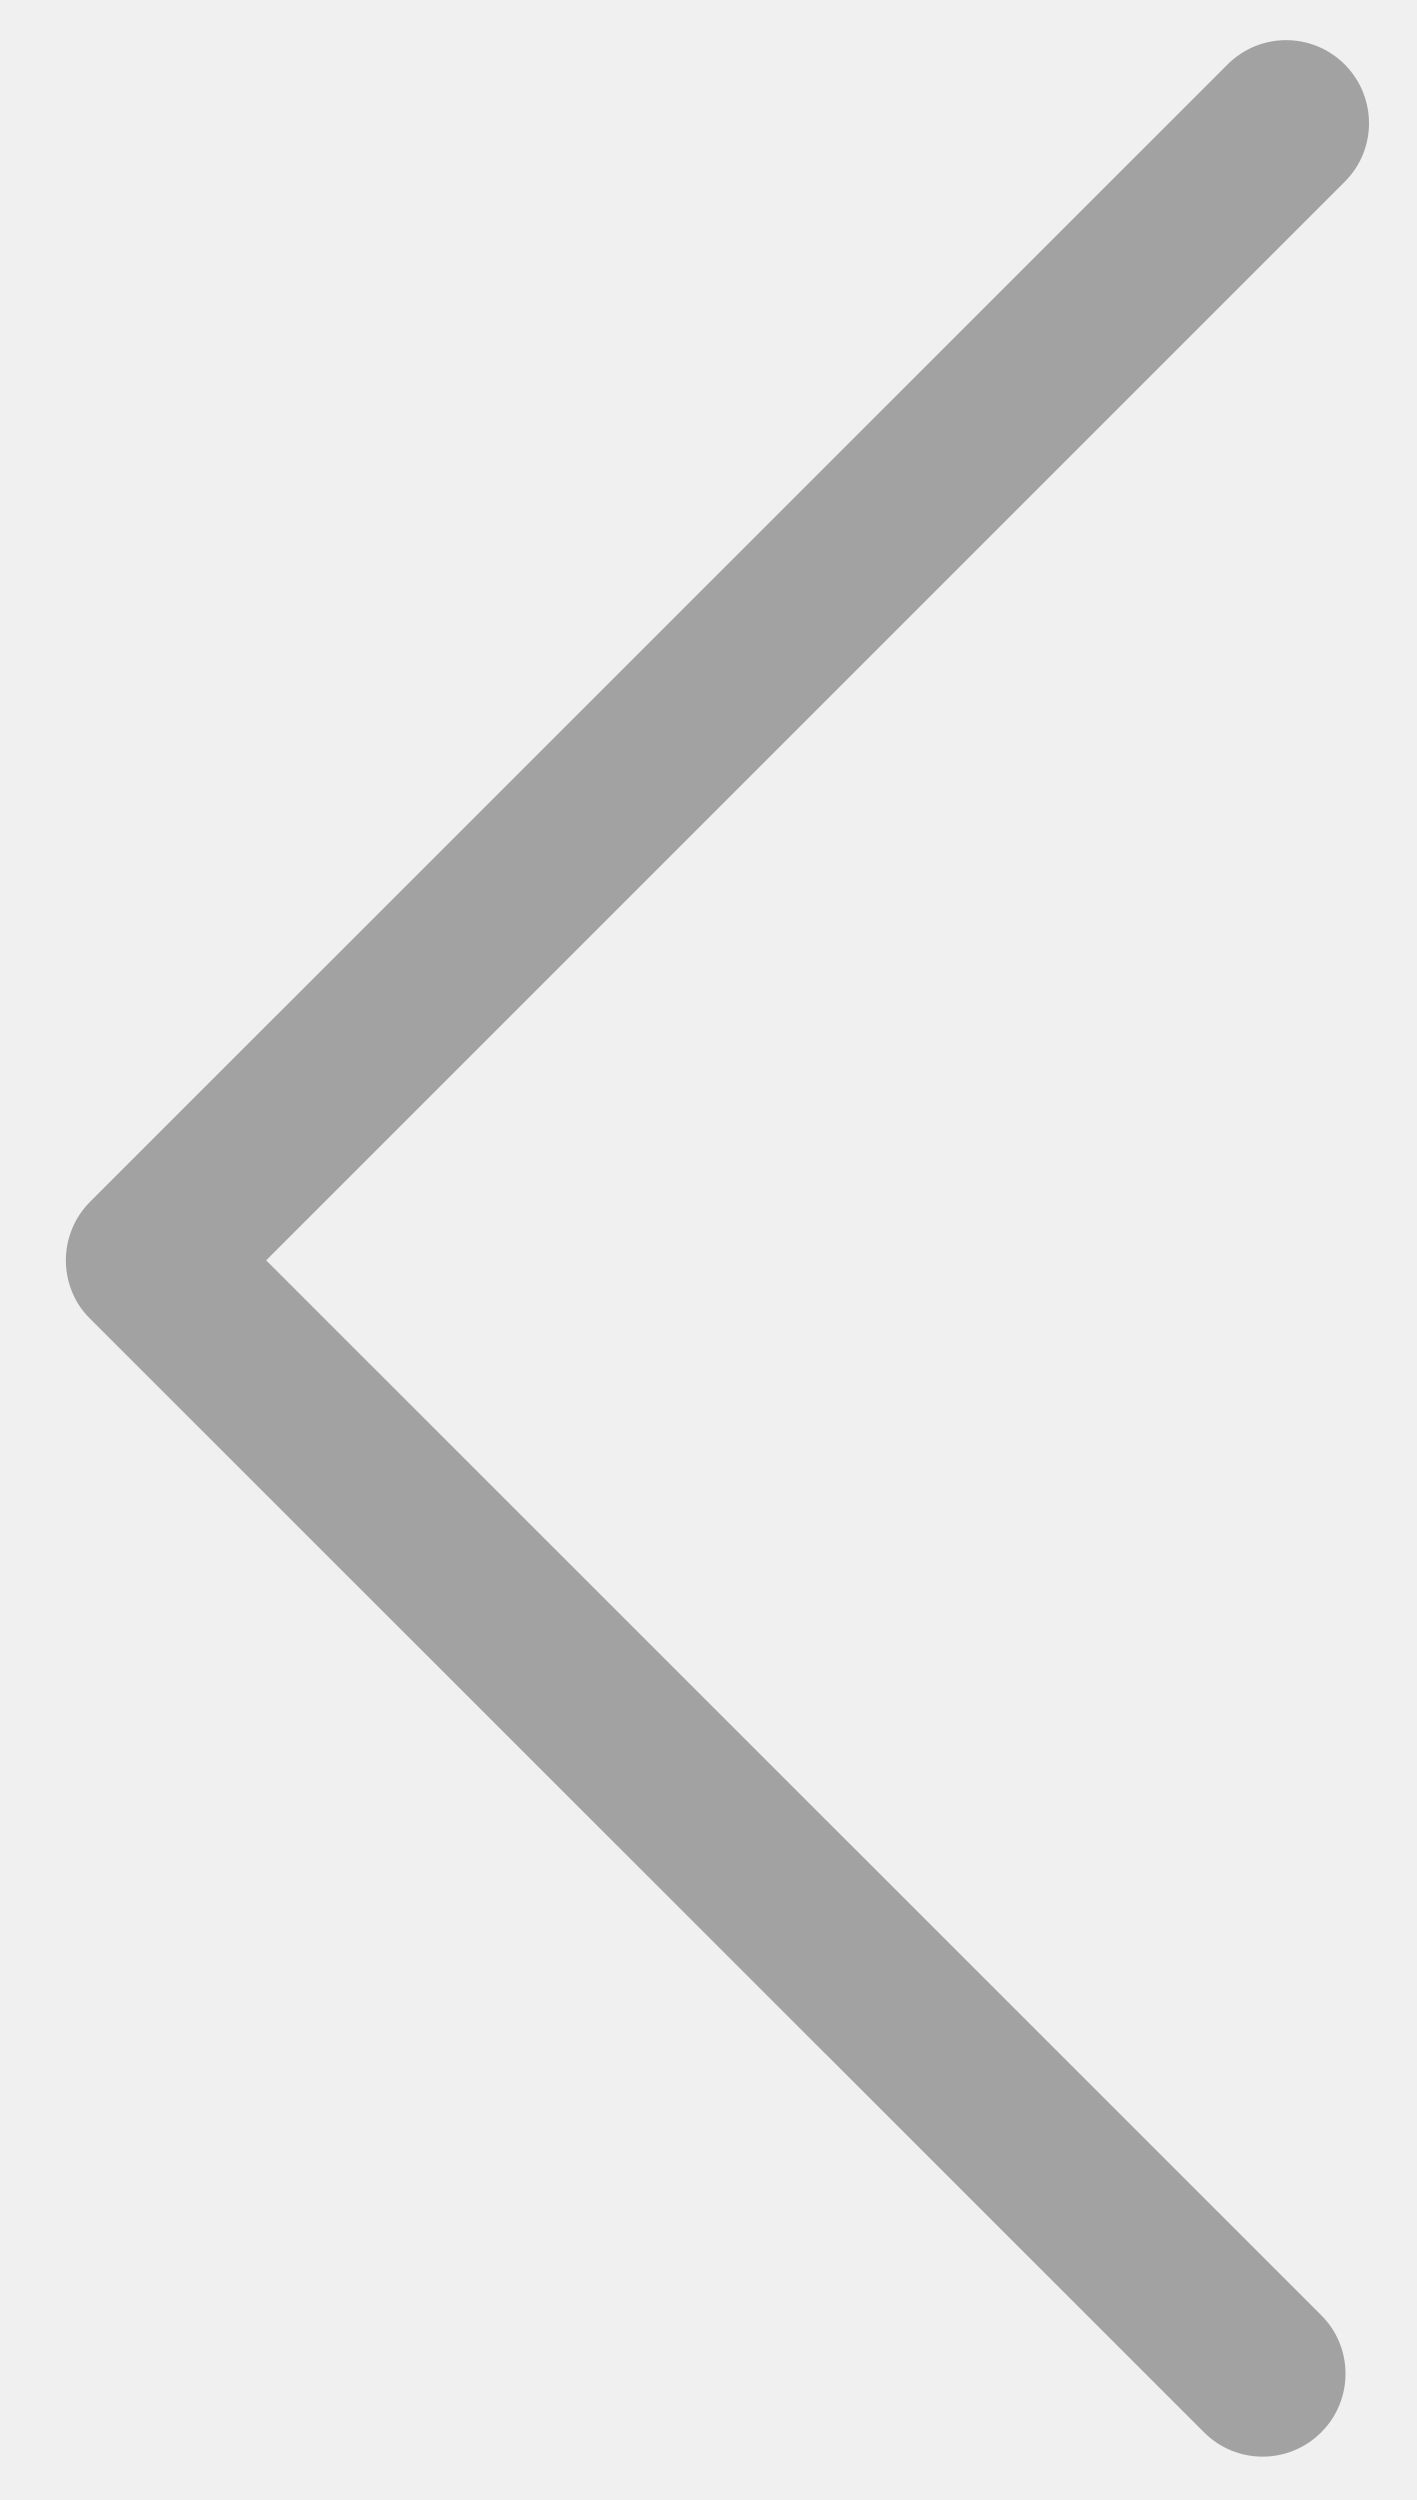
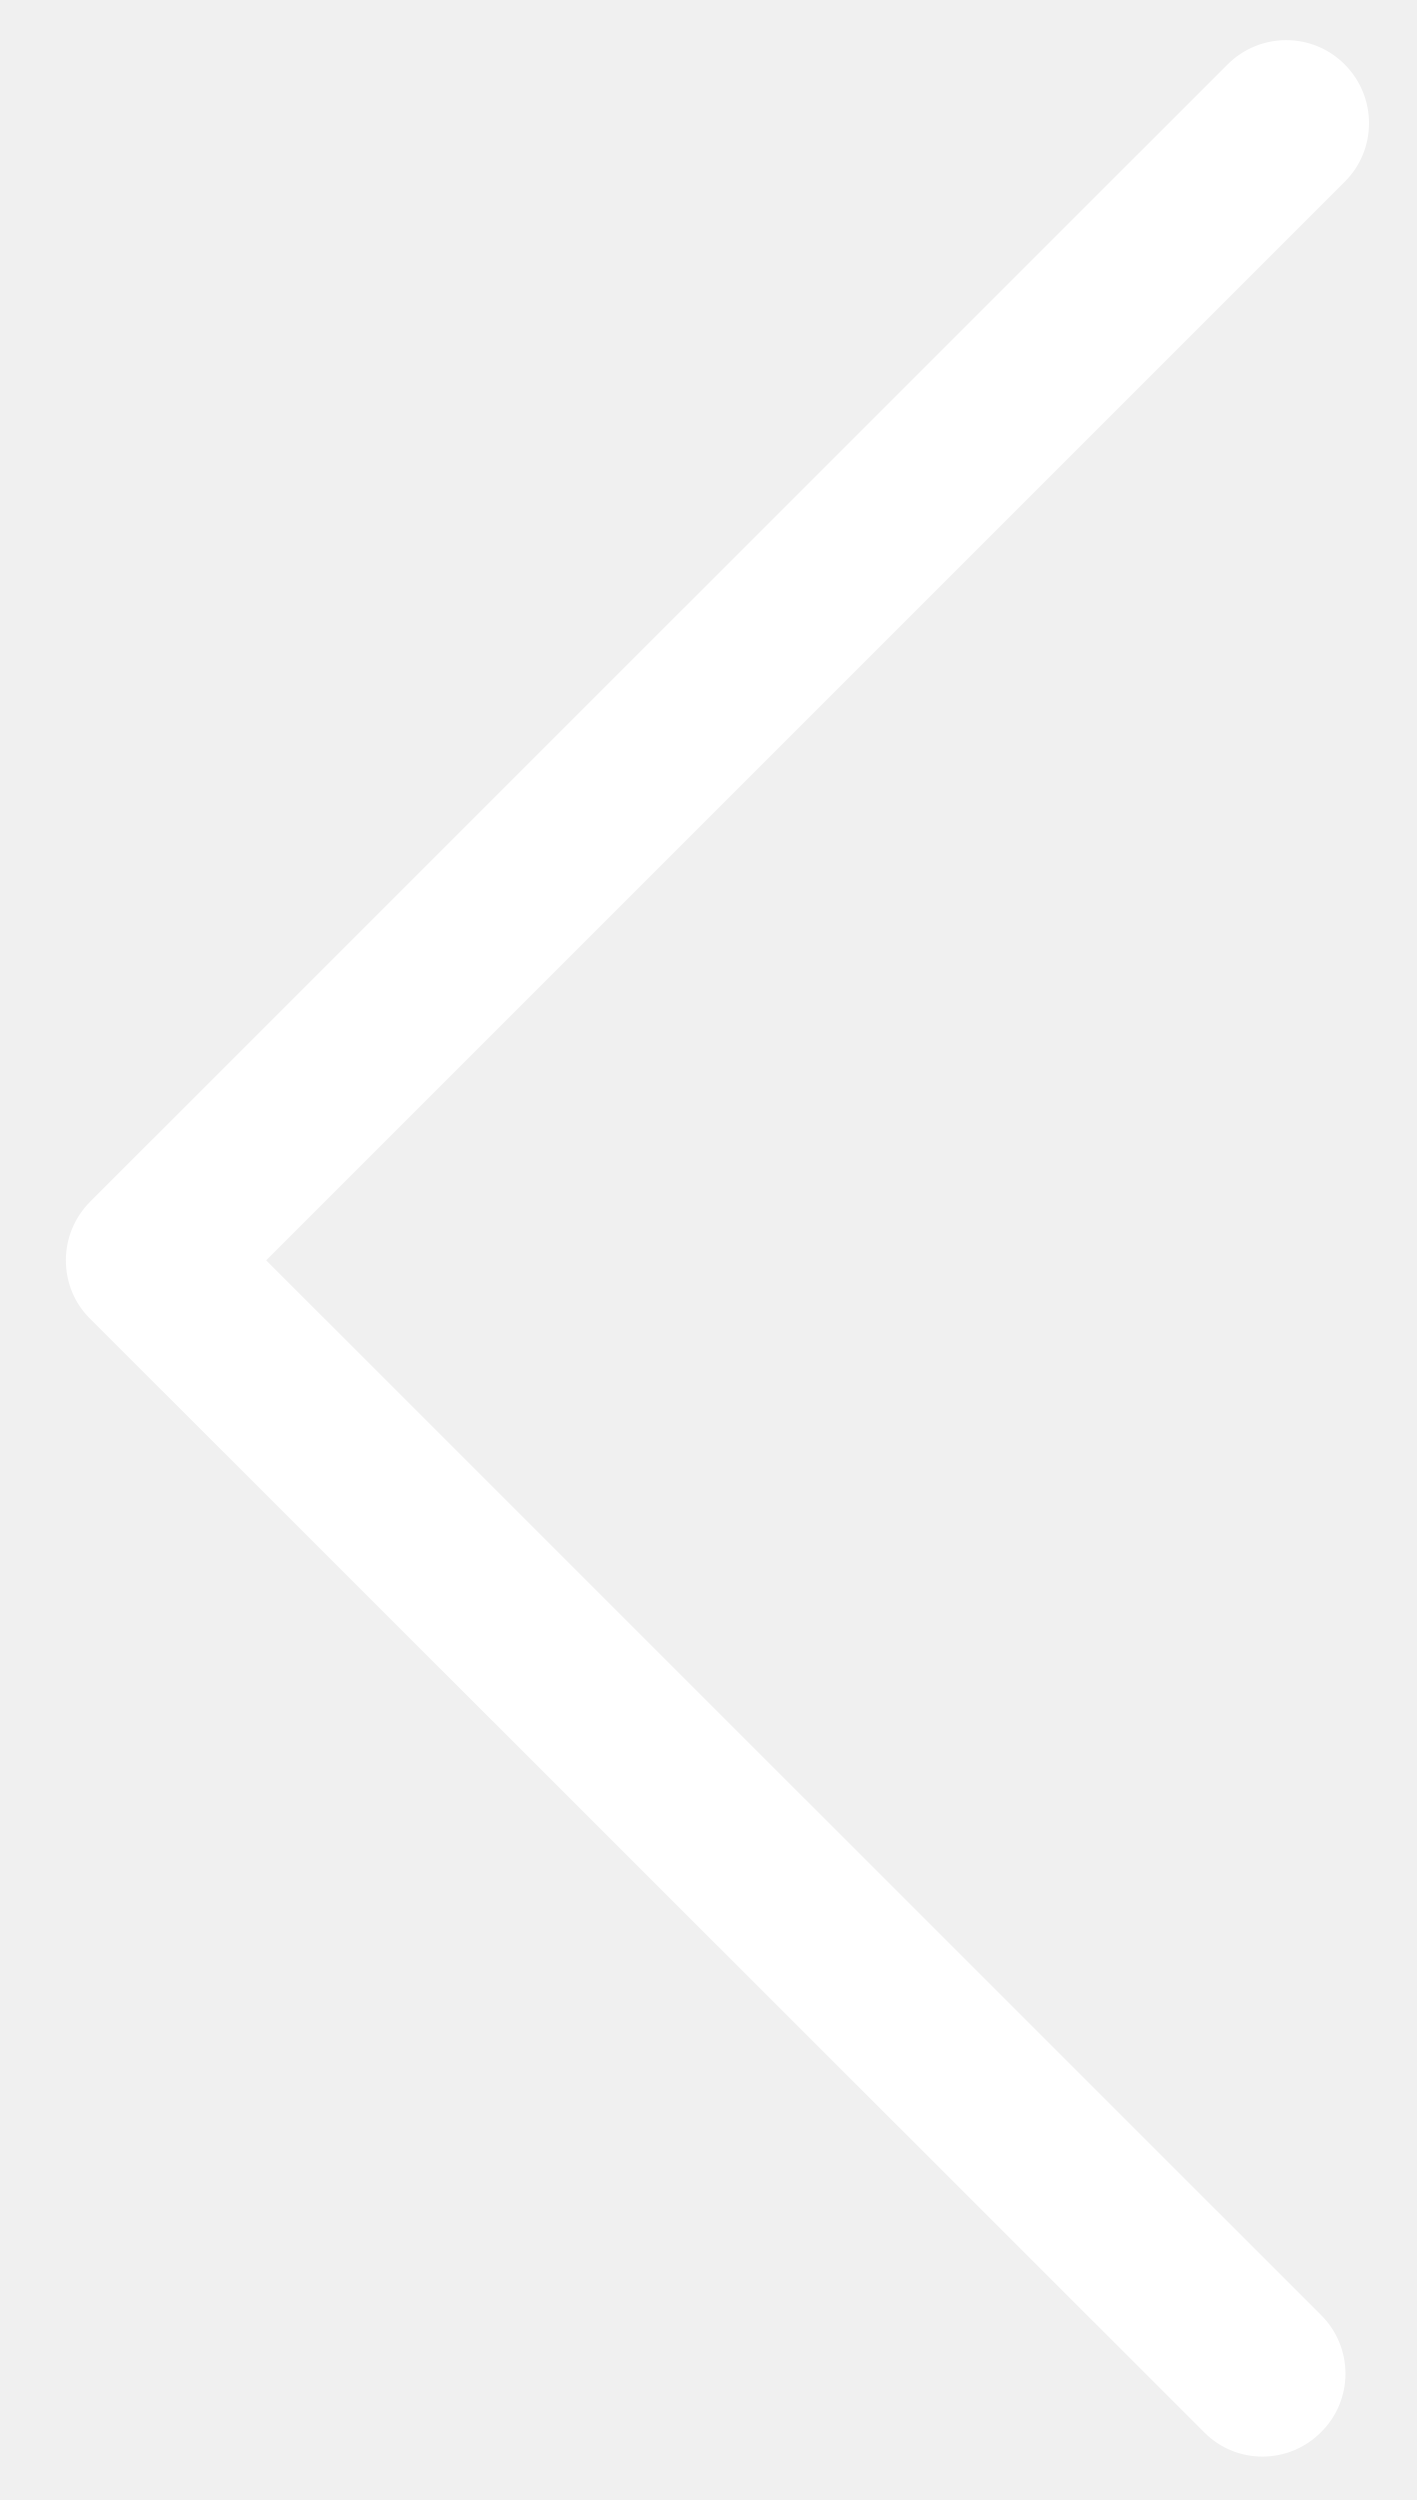
<svg xmlns="http://www.w3.org/2000/svg" version="1.1" id="Layer_1" x="0px" y="0px" width="7.958px" height="14.042px" viewBox="0 0 7.958 14.042" enable-background="new 0 0 7.958 14.042" xml:space="preserve">
  <g>
-     <path fill="#A2A2A2" d="M0.37,7.079c0-0.124,0.049-0.242,0.137-0.33l6.388-6.387c0.182-0.182,0.476-0.182,0.658,0   c0.182,0.183,0.182,0.478,0,0.659L1.495,7.079l5.926,5.925c0.182,0.181,0.182,0.476,0,0.658c-0.182,0.182-0.477,0.182-0.658,0   L0.506,7.407C0.418,7.321,0.37,7.202,0.37,7.079z" />
+     <path fill="#FFFFFF" d="M0.37,7.079c0-0.124,0.049-0.242,0.137-0.33l6.388-6.387c0.182-0.182,0.477-0.182,0.658,0   c0.182,0.183,0.182,0.478,0,0.659L1.495,7.079l5.925,5.924c0.183,0.182,0.183,0.477,0,0.658c-0.182,0.183-0.477,0.183-0.657,0   L0.506,7.407C0.418,7.321,0.37,7.202,0.37,7.079z" />
  </g>
</svg>
